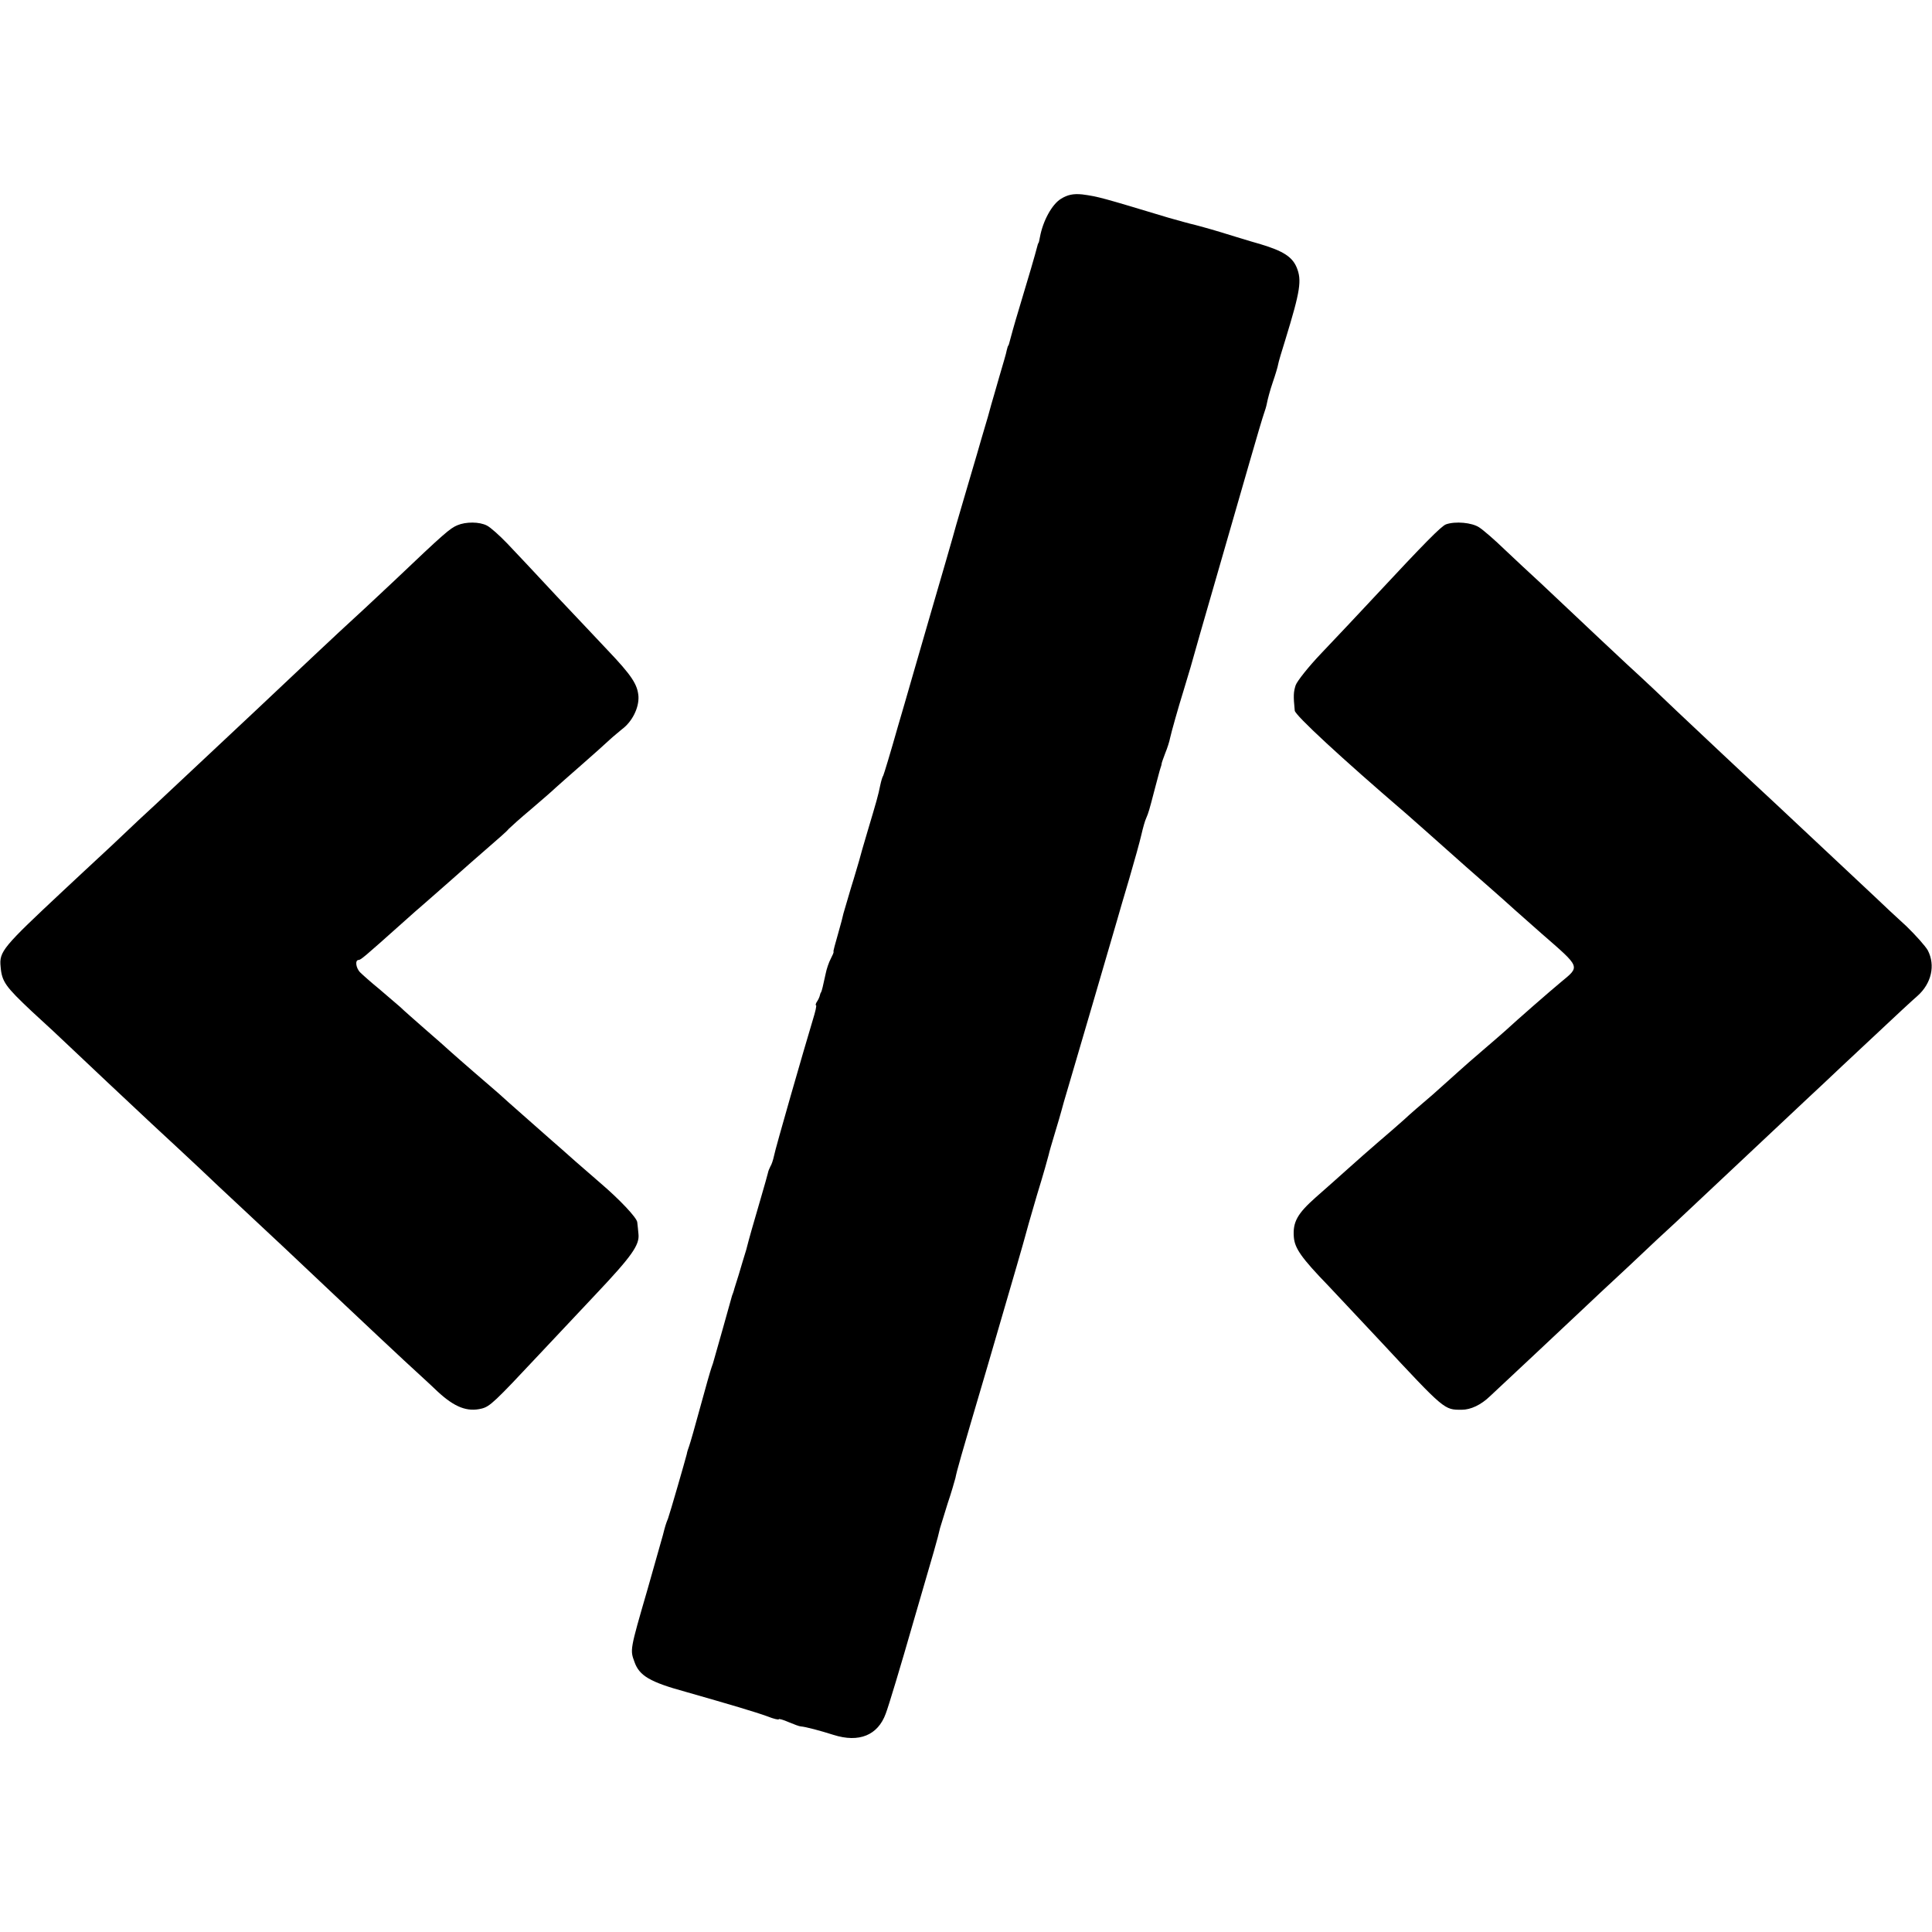
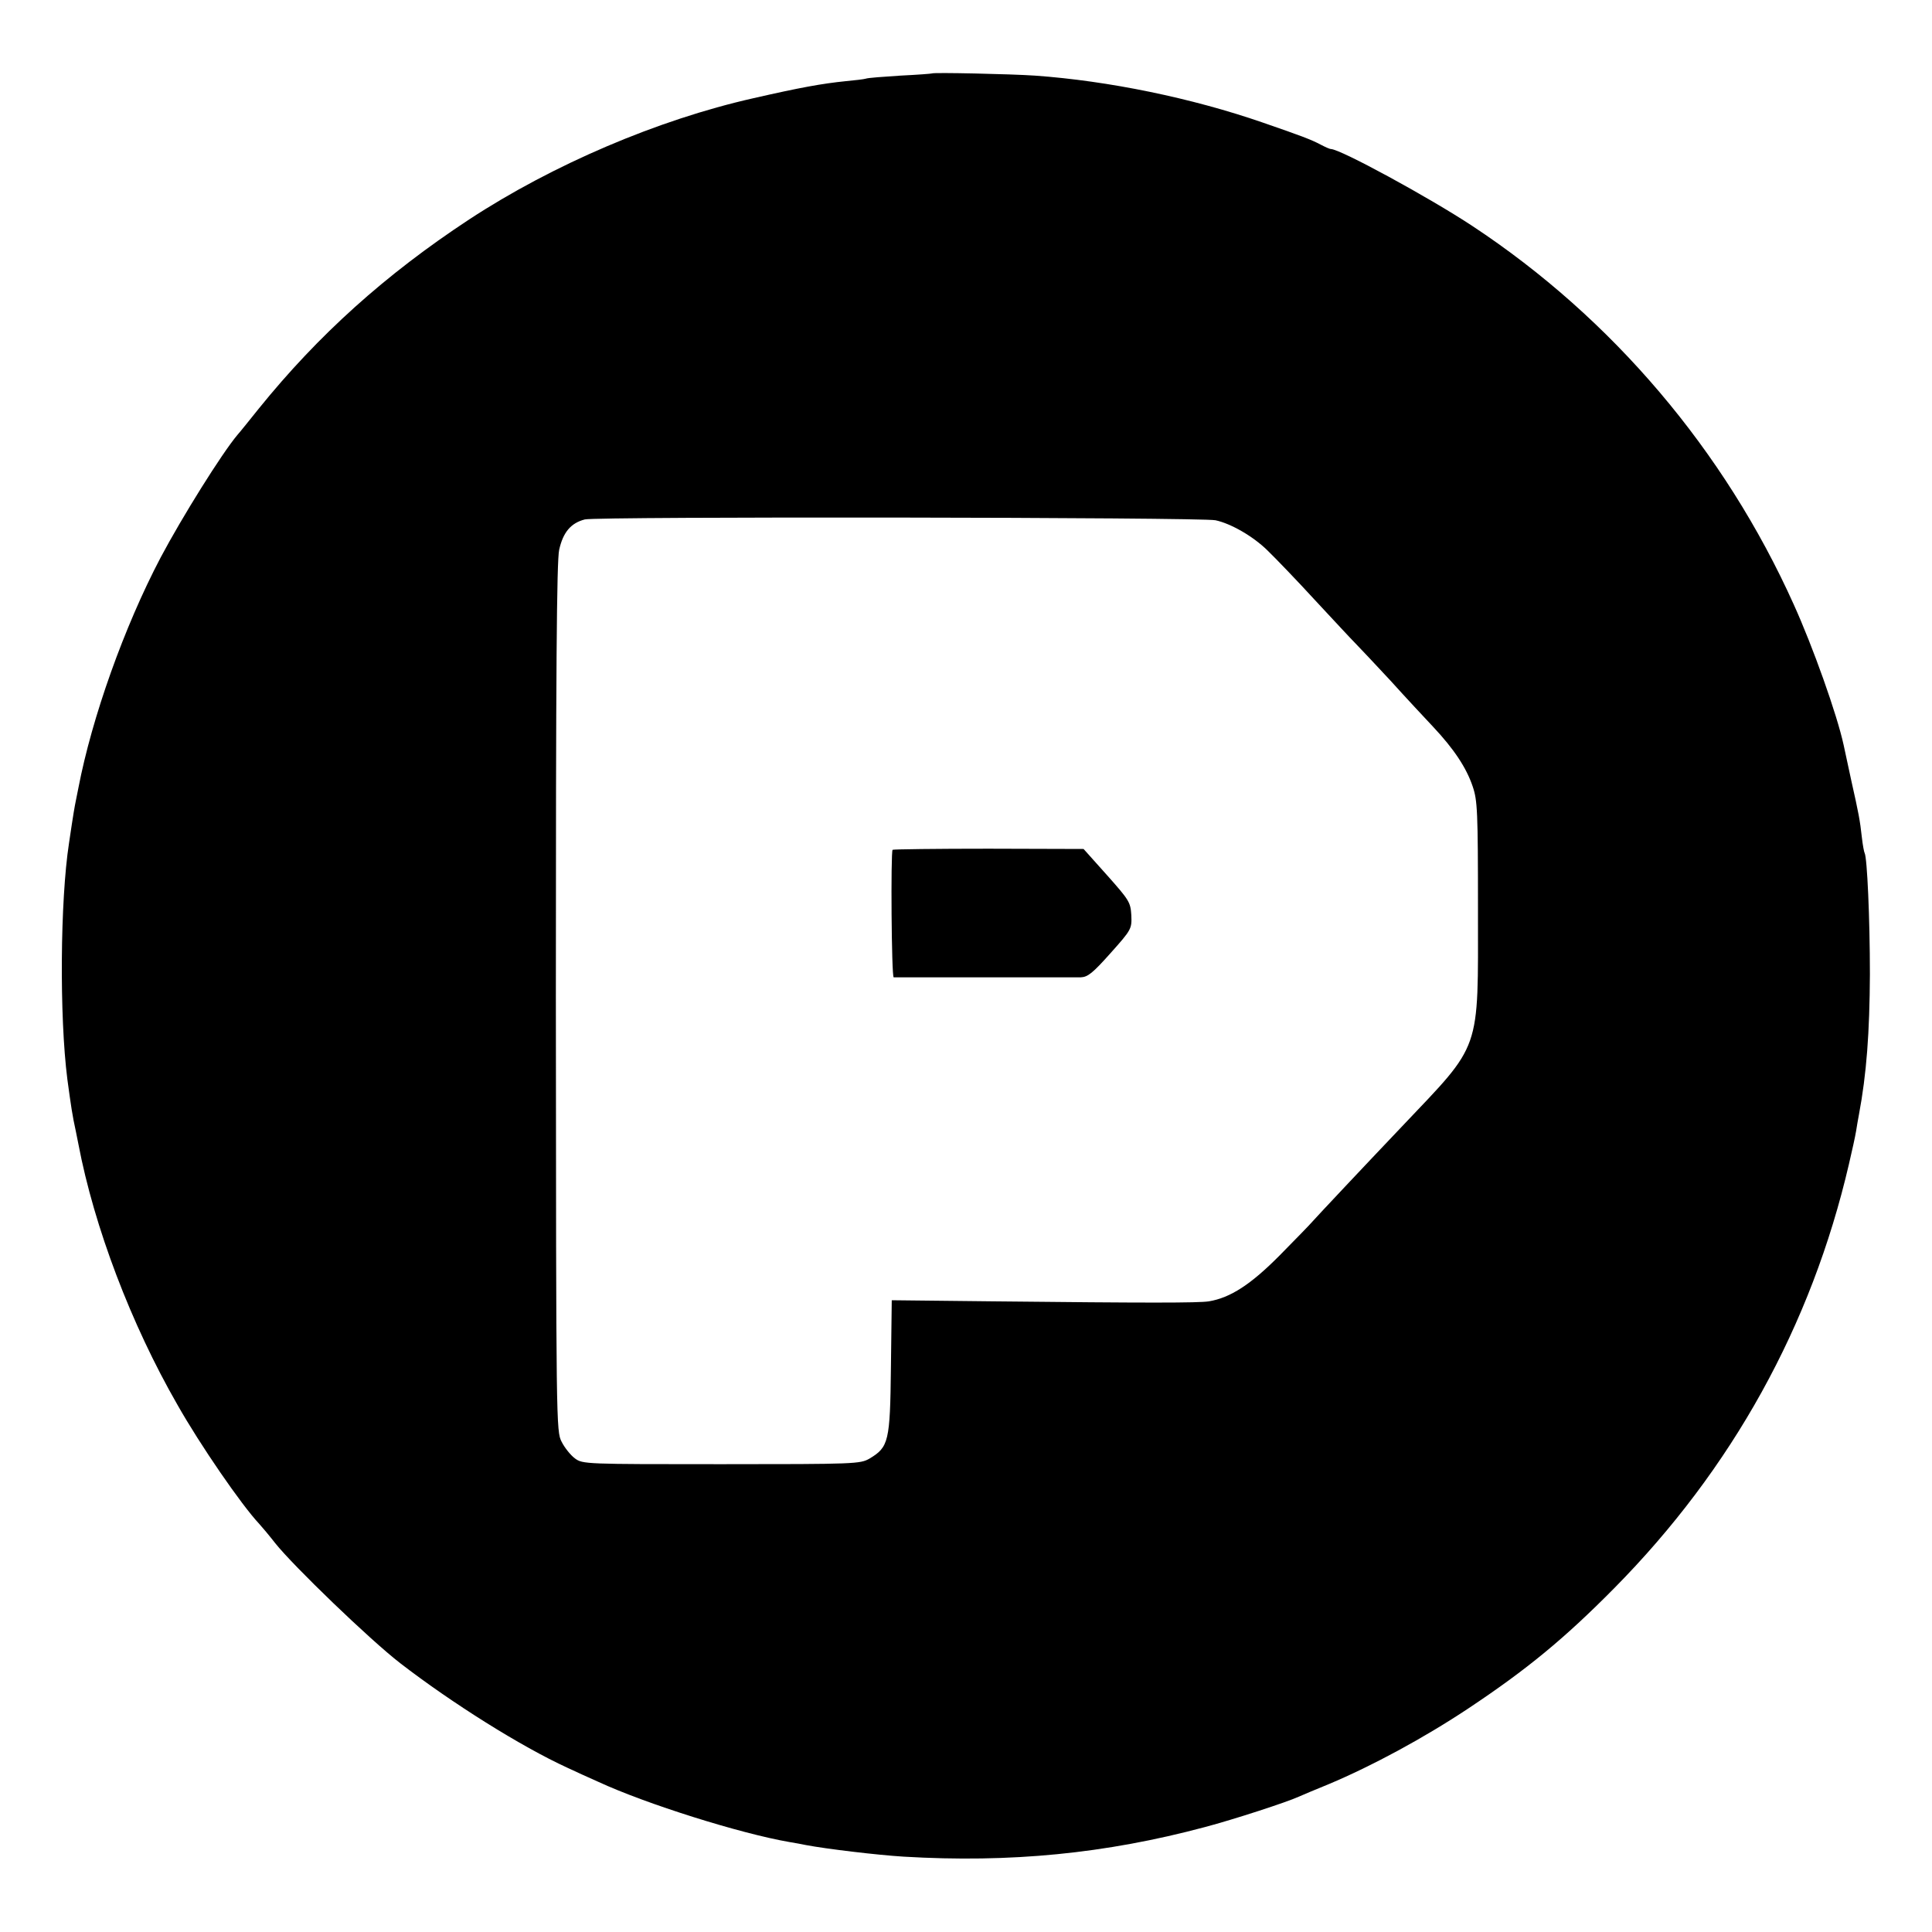
- <svg xmlns="http://www.w3.org/2000/svg" version="1" width="853.333" height="853.333" viewBox="0 0 640 640">
-   <path d="M351.4 65.9c-2.9 1.8-5.9 7.2-6.9 12.6-.2 1.1-.4 2-.5 2-.1 0-.3.7-.5 1.5-.5 2-2.7 9.6-6 20.5-1.5 4.9-2.8 9.7-3 10.5-.2.8-.4 1.5-.5 1.5-.1 0-.3.7-.5 1.5-.1.8-1.3 4.8-2.5 8.9-1.2 4.1-2.3 8.1-2.6 9-.2.9-1.7 6.2-3.4 11.8-1.6 5.7-4.4 14.9-6 20.5-1.7 5.7-3.2 11-3.4 11.8-.2.8-3.4 11.8-7.1 24.5-3.7 12.6-8.6 29.9-11.1 38.3-2.4 8.5-4.6 15.7-4.8 16.1-.3.4-.7 1.8-1 3.2-.7 3.5-1.3 5.5-4.1 14.9-1.4 4.7-2.7 9.2-2.9 10.1-.3.9-1.4 4.9-2.7 9-1.2 4.1-2.3 7.9-2.5 8.5-.1.6-.9 3.7-1.8 6.8-.9 3.1-1.6 5.7-1.5 5.8.2.2-.3 1.2-.9 2.4-.6 1.1-1.4 3.4-1.7 5-.8 3.8-1.3 5.8-1.5 6.1-.2.2-.3.6-.4 1-.1.5-.5 1.4-.9 2-.5.7-.6 1.3-.4 1.3.3 0-.2 2.1-1 4.7-2.9 9.6-12.5 42.9-12.9 45.2-.3 1.4-.8 2.9-1.2 3.5-.3.6-.7 1.5-.8 2.1-.1.5-1.2 4.4-2.4 8.5-2.8 9.6-3.7 12.7-4.8 17-.6 1.9-1.7 5.6-2.5 8.3-.8 2.6-1.6 5-1.6 5.2-.1.3-.3 1-.6 1.7-.4 1.6-5.6 19.9-6 21.3-.1.5-.5 1.7-.8 2.5-.3.8-2 6.7-3.7 13-1.7 6.3-3.4 12.2-3.7 13-.3.8-.7 2-.8 2.7-.5 2-5.6 19.7-6.2 21.3-.7 1.7-1 2.7-1.7 5.5-.3 1.1-2.6 9.2-5.1 18-5.9 20.3-5.8 20-4.3 24.1 1.6 4.5 5.1 6.6 16.8 9.8 14.7 4.2 23.2 6.7 27.3 8.2 2 .8 3.7 1.2 3.7.9 0-.2 1.5.2 3.3 1 1.7.7 3.5 1.4 4 1.4 1.5.1 6.4 1.4 10.8 2.8 8.5 2.7 14.7.1 17.3-7 .9-2.3 5-15.9 9.1-30.2 7.3-25 8-27.4 8.9-31.3.3-.9 1.4-4.6 2.5-8.1 1.2-3.5 2.3-7.4 2.6-8.5.5-2.5 1.2-5.1 10.5-36.6 9.7-33.2 12-41.2 12.5-43.1.2-.9 2-7.2 4-14 2.1-6.8 3.8-12.9 3.9-13.4.1-.6 1-3.7 2-7s2-6.7 2.2-7.5c.2-.8 1.2-4.4 2.3-8 1.8-6 13.8-47.1 16.1-55 .5-1.9 2.4-8.2 4.1-14 1.7-5.8 3.5-12.3 4-14.5.5-2.2 1.2-4.7 1.6-5.5.8-1.9.9-2.2 2.8-9.5.9-3.3 1.7-6.5 1.9-7 .2-.6.4-1.2.4-1.5 0-.3.6-1.9 1.2-3.5.7-1.7 1.4-3.9 1.6-5 .4-1.9 2.8-10.4 4.4-15.5.4-1.4 1.5-5 2.4-8 .8-3 4.7-16.5 8.6-30 3.9-13.5 8.9-30.8 11.1-38.5 2.2-7.7 4.3-14.7 4.6-15.5.3-.8.8-2.4 1-3.5.2-1.1 1-4.2 1.9-6.8.9-2.6 1.7-5.3 1.8-6 .1-.7 1.2-4.4 2.4-8.2 5-16.3 5.5-19.7 3.7-24-1.5-3.5-4.6-5.4-11.9-7.6-3.9-1.1-10-3-13.6-4.1-3.6-1.1-7.4-2.1-8.5-2.4-1.1-.2-4.9-1.3-8.5-2.3-21.9-6.6-23.2-7-28.5-7.7-2.9-.3-4.9.1-7.1 1.5zM151.5 174c-2.4 1-4.3 2.6-20.8 18.3-7.1 6.7-13.8 12.9-14.7 13.7-1.6 1.4-19.5 18.2-30.9 29-4 3.7-18.6 17.5-33.6 31.5-1.8 1.6-8.4 7.8-14.6 13.7C30.6 286 23.5 292.7 21 295 .9 313.8-.3 315.2.2 320.2c.4 5 1.6 6.6 10.3 14.8 4.4 4 10.3 9.5 13 12.1 8.2 7.8 15.4 14.5 26.9 25.3 6 5.5 13.1 12.2 15.8 14.7 2.7 2.6 9.4 8.9 14.9 14 10.9 10.2 12.8 11.9 33.5 31.5 7.6 7.2 16.4 15.4 19.4 18.2 3 2.8 8 7.3 10.9 10.1 5.7 5.3 9.9 6.9 14.7 5.7 2.7-.7 4.3-2.2 18.9-17.8 4.4-4.7 13-13.8 19-20.2 11.8-12.5 14.4-16.2 14-19.8-.1-1.3-.3-3-.4-3.9-.1-1.5-5.9-7.6-12.1-12.9-1.4-1.2-5.2-4.5-8.4-7.3-3.2-2.9-6.7-5.9-7.6-6.7-4.6-4.1-15.6-13.7-17.5-15.5-1.3-1.1-4.9-4.3-8.1-7-3.2-2.8-6.8-5.9-8-7-1.2-1.1-5-4.5-8.5-7.5-3.4-3-7.2-6.3-8.3-7.4-1.2-1-4.3-3.7-7-6-2.7-2.2-5.5-4.7-6.2-5.4-1.5-1.4-1.9-4.2-.6-4.2.7 0 2-1.1 14.2-12 3-2.7 6.4-5.7 7.6-6.7 1.2-1 5.2-4.6 9-7.9 3.8-3.4 9.4-8.3 12.4-10.9 3-2.6 6-5.2 6.5-5.9.6-.6 3.9-3.6 7.5-6.6 3.5-3 7.2-6.2 8-7 .9-.8 4.7-4.2 8.5-7.5s8-7.1 9.4-8.4c1.4-1.3 3.3-2.8 4.1-3.5 3.4-2.5 5.7-7.1 5.5-10.9-.3-4-2.3-7-10.2-15.3-2.6-2.8-10.2-10.8-16.8-17.8-6.6-7.1-14-15-16.5-17.6-2.5-2.6-5.5-5.3-6.7-5.9-2.5-1.3-7-1.3-9.8-.1zM479 173.7c-1.6.6-7.2 6.3-23.5 23.8-5.5 5.9-13.5 14.4-17.7 18.8-4.3 4.5-8.1 9.3-8.6 10.7-.7 2.2-.8 3.4-.3 8.4.1 1.5 15.3 15.6 37.1 34.3 2.4 2.1 5.1 4.5 6 5.3.9.8 7 6.2 13.5 12 6.6 5.8 12.2 10.7 12.5 11 .3.3 5.9 5.3 12.6 11.2 13.2 11.5 12.9 10.8 6.4 16.2-3.5 2.9-14.4 12.4-18.4 16.1-1.2 1.1-4.6 4-7.5 6.5-2.9 2.5-6.5 5.6-8 7-1.5 1.4-5.4 4.8-8.6 7.7-3.3 2.8-7.6 6.5-9.5 8.3-1.9 1.7-5.7 5-8.4 7.3s-7.2 6.3-10 8.8c-2.8 2.5-7.6 6.8-10.7 9.5-6.1 5.4-7.7 8.2-7.3 13.2.3 3.7 2.4 6.8 11.6 16.3 3.5 3.7 11 11.7 16.8 17.9 21.7 23.3 21.4 23 27.2 23 3 0 6.4-1.6 9.4-4.5 2.3-2.1 27.1-25.4 30.5-28.6 2-1.9 8.9-8.4 15.4-14.4 6.4-6.1 13.3-12.5 15.4-14.4 3.8-3.6 25-23.5 38-35.7 4.2-4 9.2-8.6 11.1-10.4 1.9-1.8 9.2-8.7 16.3-15.3 7-6.6 13.7-12.8 14.9-13.8 4.6-4.1 6-10.1 3.4-15.1-.8-1.4-4-5-7.1-8-3.2-2.9-7.9-7.3-10.5-9.8-4.9-4.6-25.8-24.2-32-30-9.6-8.9-28-26.2-33.6-31.5-3.4-3.3-10.8-10.3-16.5-15.5-5.6-5.2-13-12.2-16.5-15.5-3.5-3.3-8.9-8.4-12.1-11.4-3.2-2.9-8.5-7.9-11.8-11-3.3-3.2-7.1-6.5-8.5-7.4-2.4-1.6-7.9-2.1-11-1z" />
+ <svg xmlns="http://www.w3.org/2000/svg" version="1.0" width="700pt" height="700pt" viewBox="0 0 700 700" preserveAspectRatio="xMidYMid meet">
+   <g transform="translate(0,700) scale(0.1,-0.1)" fill="#000000" stroke="none">
+     <path d="M3377 6734 c-1 -1 -53 -5 -115 -8 -61 -4 -118 -8 -125 -11 -6 -2 -39 -6 -72 -9 -88 -9 -165 -23 -336 -62 -346 -78 -727 -241 -1029 -439 -304 -200 -547 -419 -762 -685 -33 -41 -68 -85 -78 -96 -57 -68 -200 -297 -278 -444 -132 -251 -249 -580 -298 -835 -2 -11 -6 -31 -9 -45 -5 -25 -8 -40 -25 -155 -32 -208 -35 -627 -6 -855 13 -96 18 -131 31 -190 3 -14 7 -34 9 -45 57 -300 191 -653 359 -945 82 -145 232 -363 296 -431 10 -11 37 -43 58 -70 65 -82 343 -350 453 -435 188 -145 438 -302 606 -379 30 -14 80 -37 112 -51 173 -80 513 -187 692 -218 19 -3 46 -8 60 -11 74 -14 257 -36 354 -42 387 -23 732 11 1091 107 106 28 299 91 340 110 11 5 61 26 110 46 157 66 344 167 505 274 212 141 348 253 528 435 428 433 715 952 851 1537 11 47 23 101 26 120 3 18 7 44 10 58 28 148 39 300 40 510 0 203 -10 423 -19 439 -2 3 -7 29 -10 56 -7 64 -12 89 -38 205 -11 52 -24 111 -28 130 -24 111 -112 358 -181 510 -251 558 -658 1037 -1164 1371 -156 103 -479 279 -513 279 -4 0 -20 7 -37 16 -34 18 -68 31 -210 80 -257 89 -559 151 -825 170 -88 6 -368 12 -373 8z m1027 -1619 c56 -12 136 -58 188 -109 29 -28 107 -109 173 -181 66 -71 131 -141 145 -155 14 -14 71 -75 127 -135 55 -61 126 -137 157 -170 73 -78 119 -146 142 -215 17 -50 19 -89 19 -445 0 -524 15 -480 -275 -786 -138 -145 -309 -327 -323 -343 -10 -12 -64 -67 -120 -124 -105 -106 -179 -154 -257 -167 -38 -6 -225 -6 -782 0 l-367 4 -3 -242 c-3 -271 -8 -290 -78 -332 -34 -19 -50 -20 -537 -20 -491 0 -502 0 -530 21 -15 11 -37 38 -48 60 -20 38 -20 62 -21 1609 0 1188 3 1583 12 1623 14 63 42 97 93 110 40 11 2235 8 2285 -3z" />
+     <path d="M3234 3921 c-7 -8 -4 -461 4 -462 9 0 638 0 678 0 25 1 43 15 108 88 76 85 77 88 75 137 -3 47 -7 54 -88 145 l-85 95 -344 1 c-189 0 -346 -2 -348 -4z" />
+   </g>
</svg>
